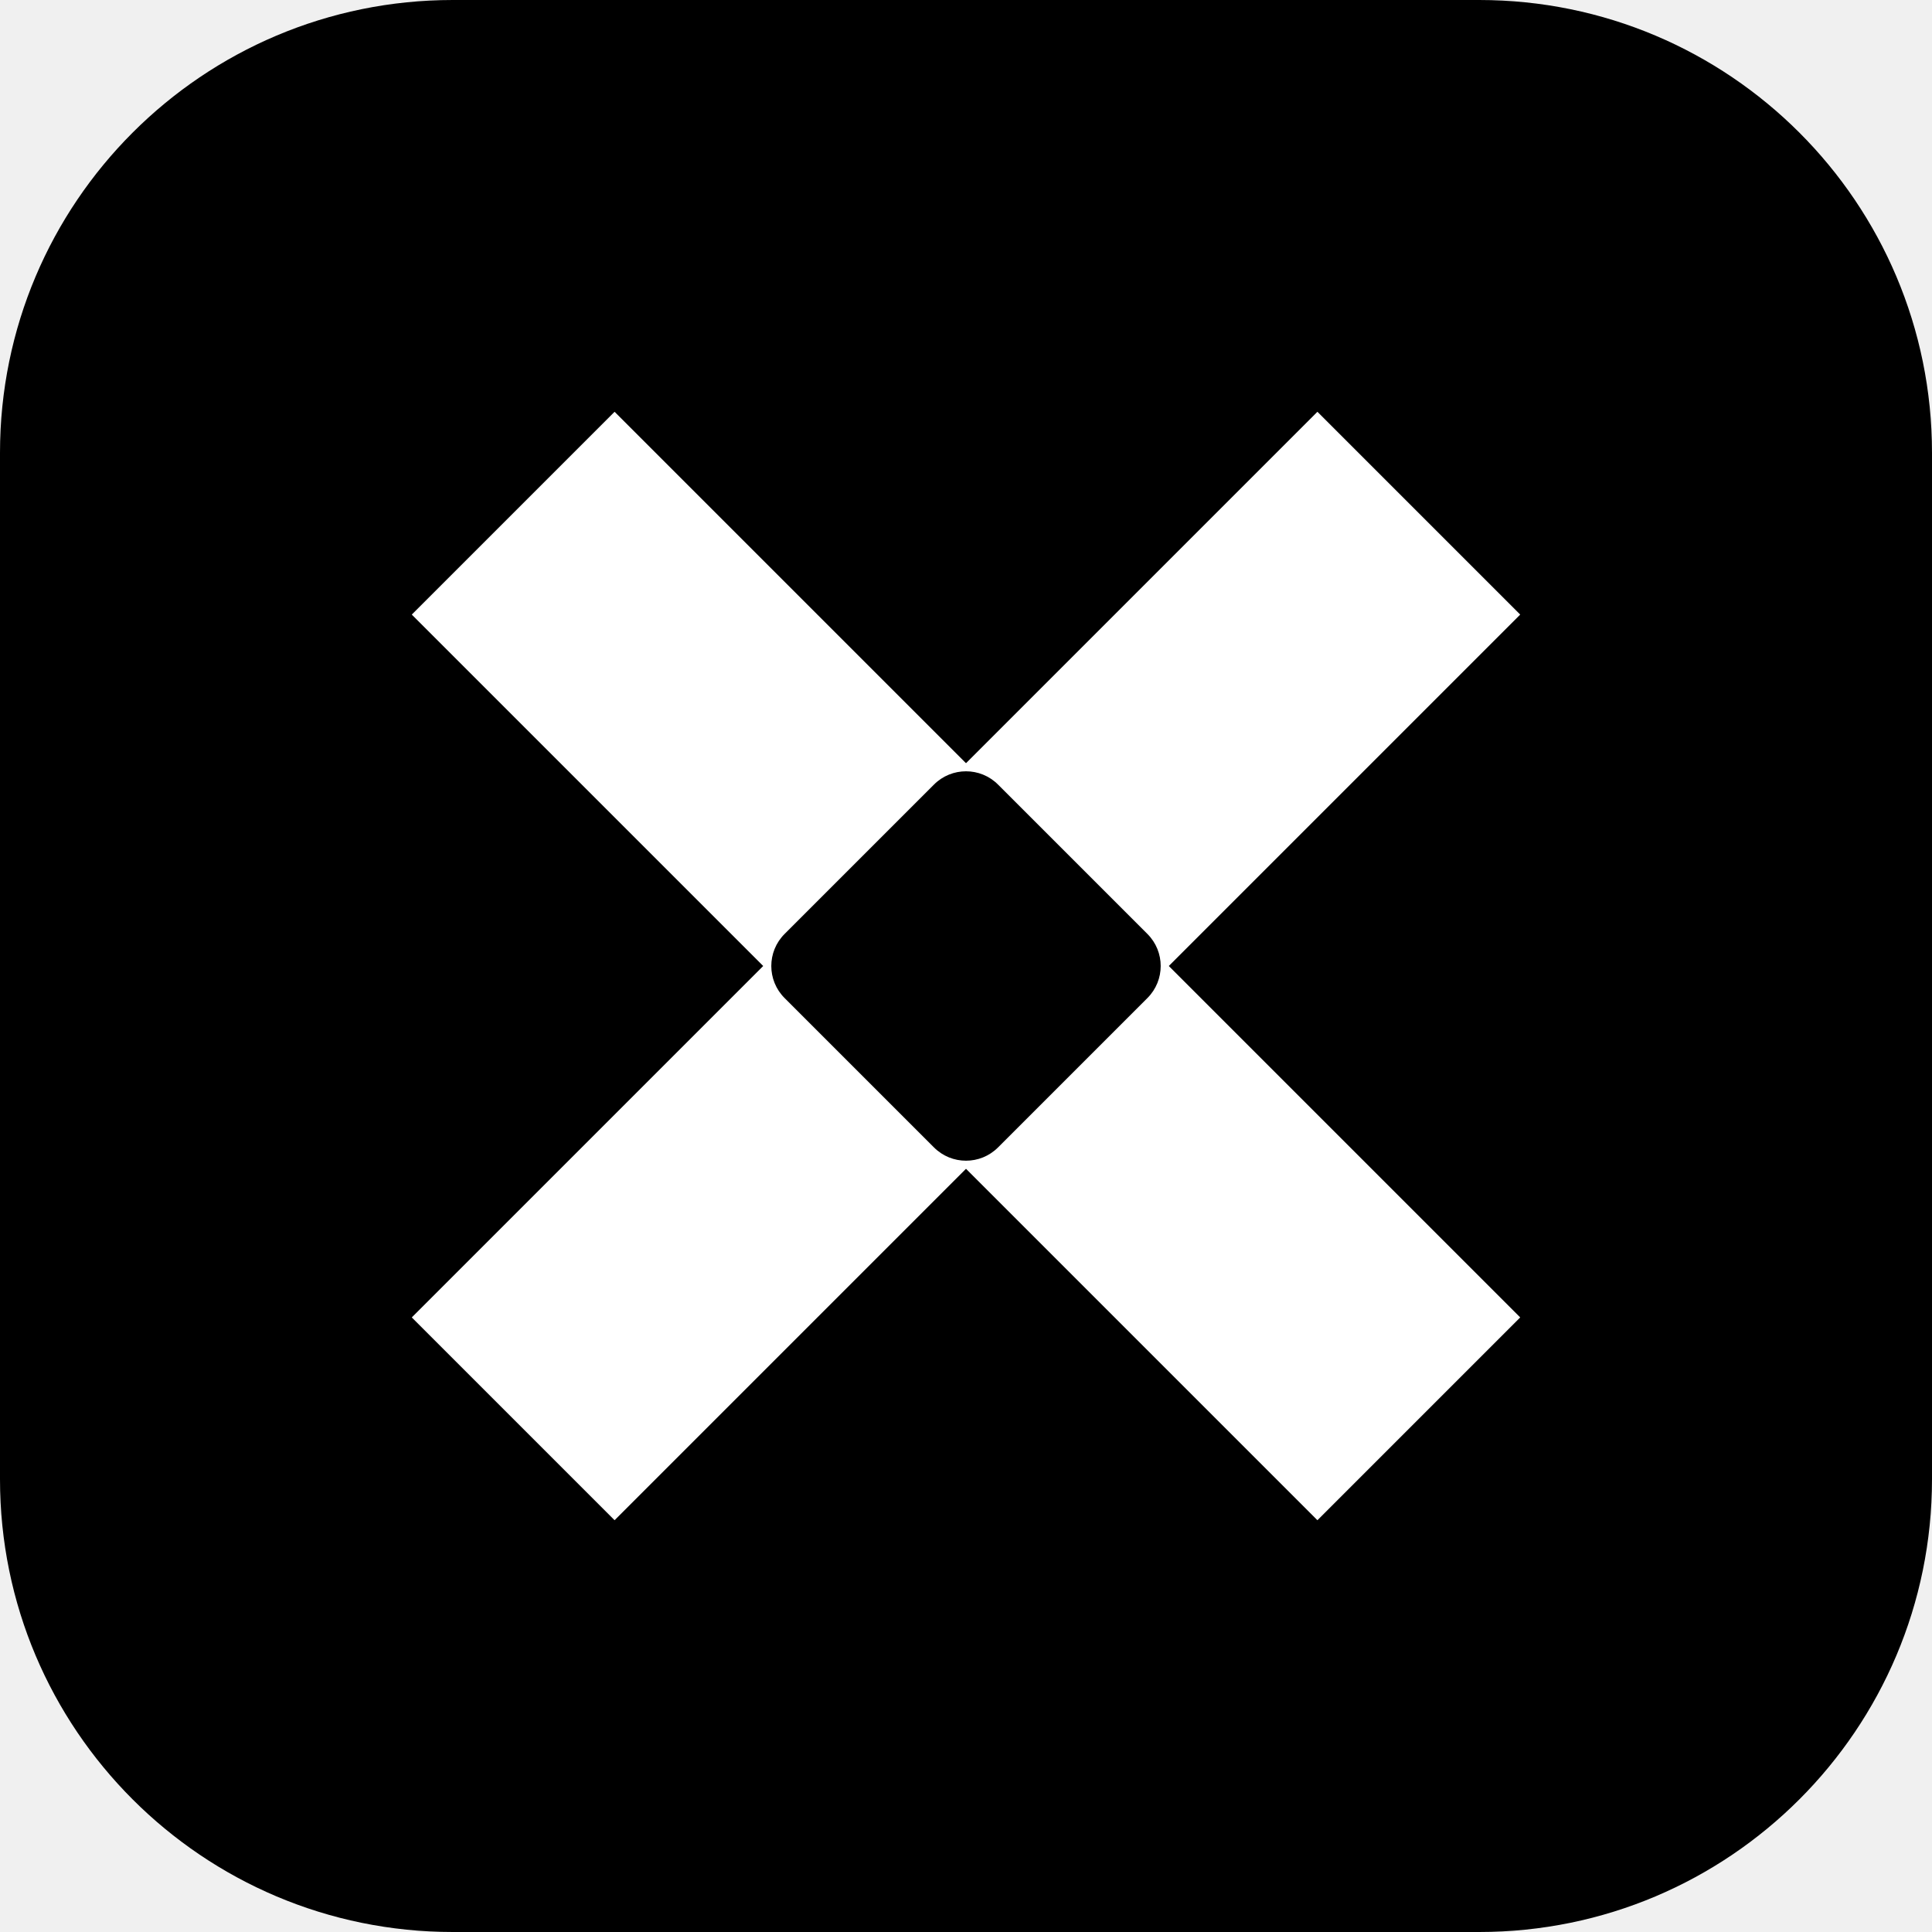
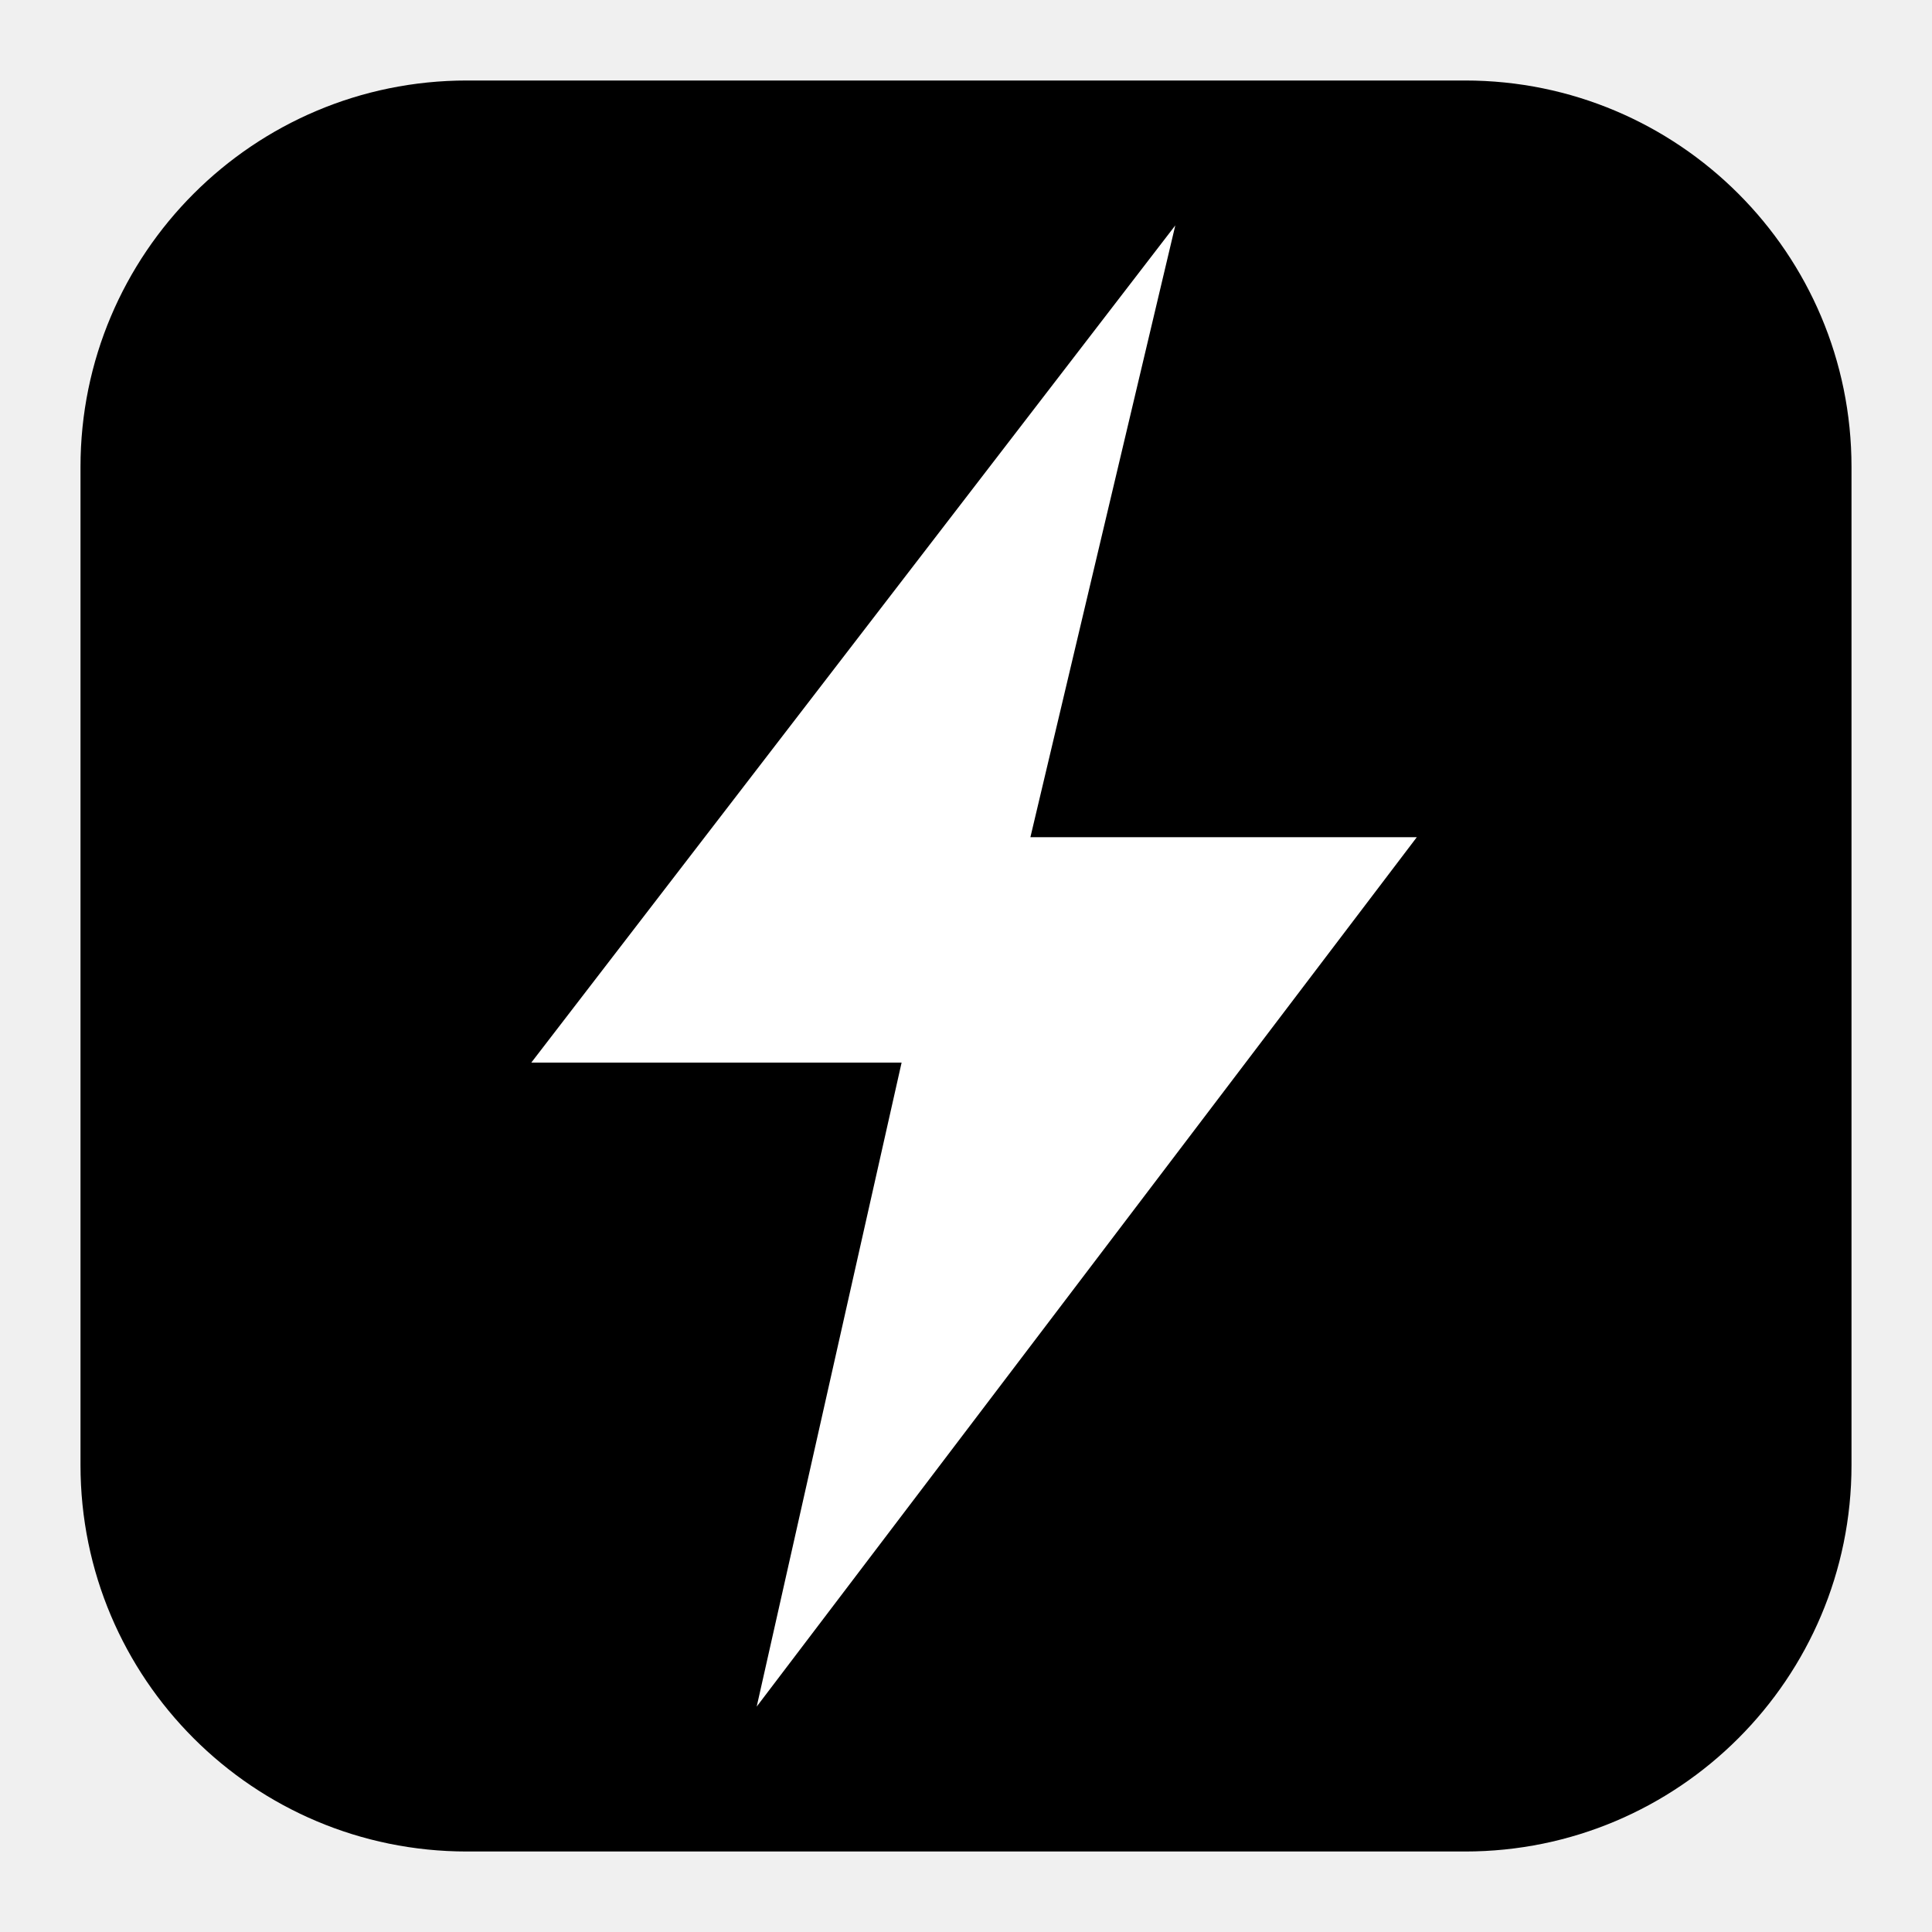
- <svg xmlns="http://www.w3.org/2000/svg" viewBox="0 0 64 64">
-   <rect width="64" height="64" rx="15" fill="#000000" />
-   <g stroke="#ffffff" stroke-width="9.5" stroke-linecap="butt">
-     <line x1="17" y1="17" x2="47" y2="47" />
-     <line x1="47" y1="17" x2="17" y2="47" />
-   </g>
-   <rect x="27" y="27" width="10" height="10" rx="1.5" fill="#000000" transform="rotate(45 32 32)" />
+ <svg xmlns="http://www.w3.org/2000/svg" width="120" height="120" viewBox="0 0 120 120">
+   <rect x="5" y="5" width="110" height="110" rx="24" ry="24" fill="#000000" />
+   <polygon points="73,14 33,66 56,66 47,106 88,52 64,52" fill="#ffffff" />
</svg>
